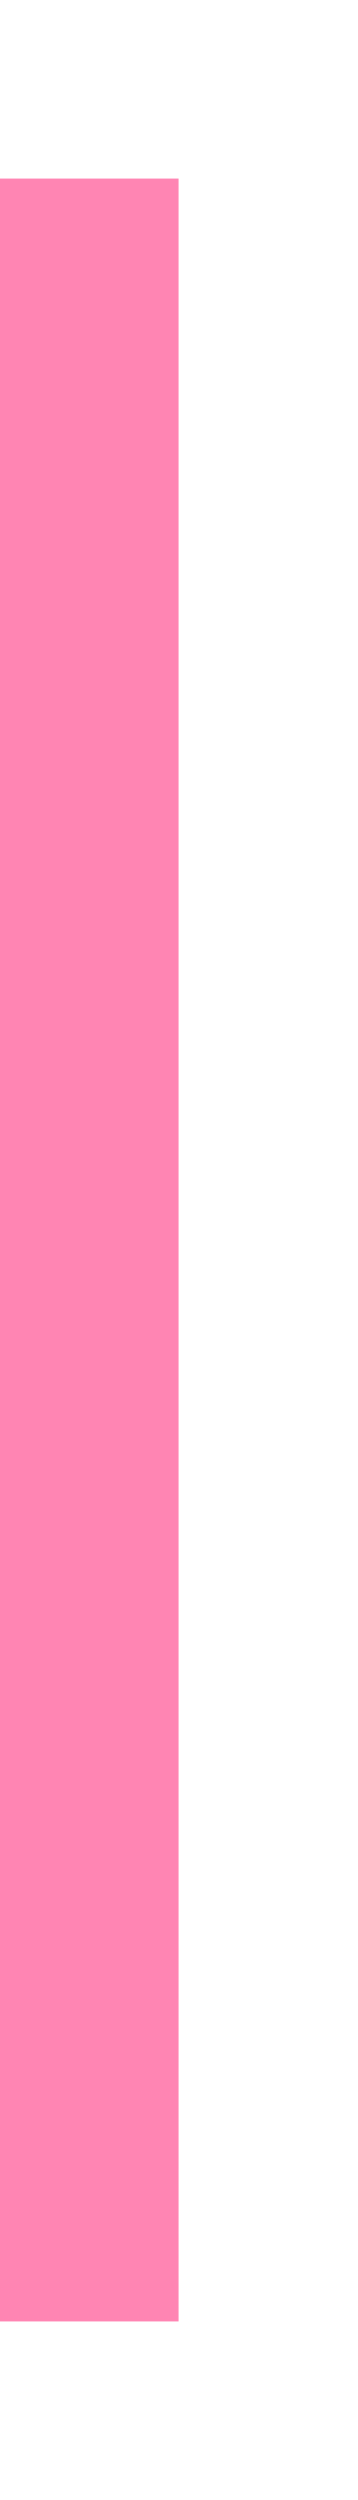
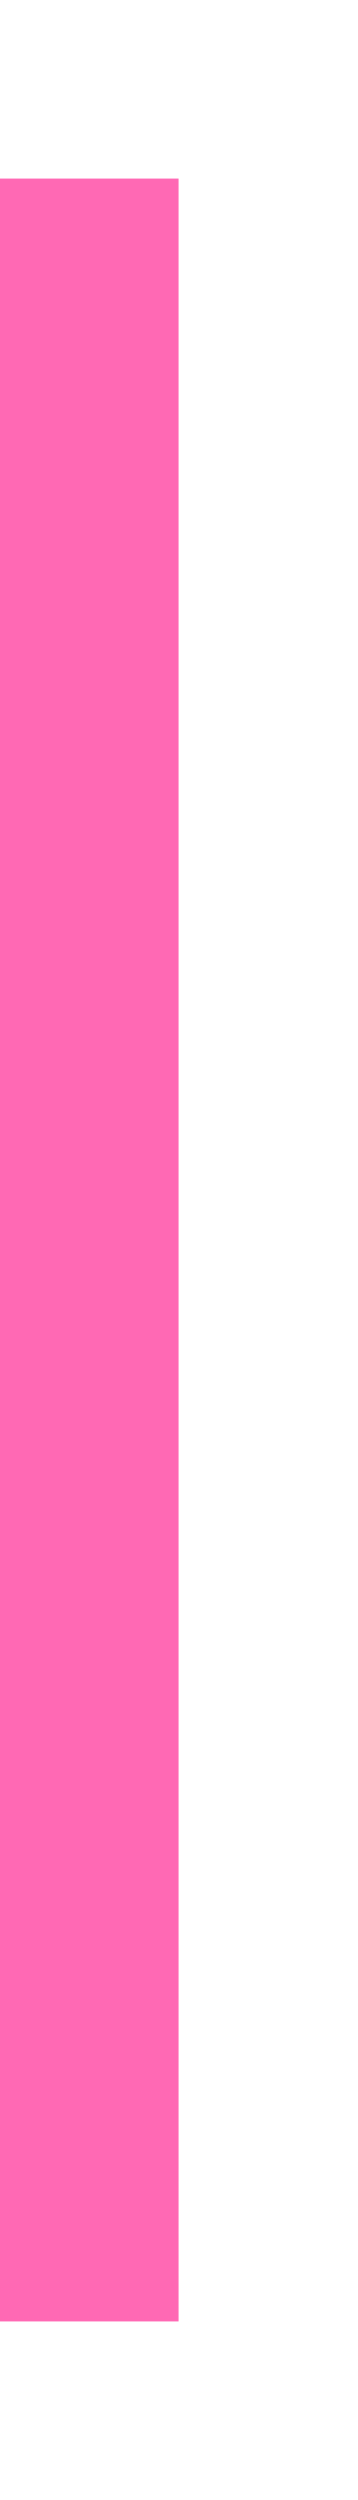
<svg xmlns="http://www.w3.org/2000/svg" xmlns:ns1="http://www.openswatchbook.org/uri/2009/osb" style="display:inline;enable-background:new" version="1.0" id="svg11300" height="28" width="4">
  <defs id="defs3">
    <linearGradient ns1:paint="solid" id="selected_bg_color">
      <stop id="stop4137" offset="0" style="stop-color:#5294e2;stop-opacity:1;" />
    </linearGradient>
  </defs>
  <g transform="translate(0,-272)" id="layer1" style="display:inline">
-     <rect transform="rotate(90)" y="-2" x="274" height="2" width="24" id="rect4270-9" style="opacity:1;fill:#ff85b3;fill-opacity:1;stroke:none" />
+     <rect transform="rotate(90)" y="-2" x="274" height="2" width="24" id="rect4270-9" style="opacity:1;fill:#ff69b4;fill-opacity:1;stroke:none" />
  </g>
</svg>
